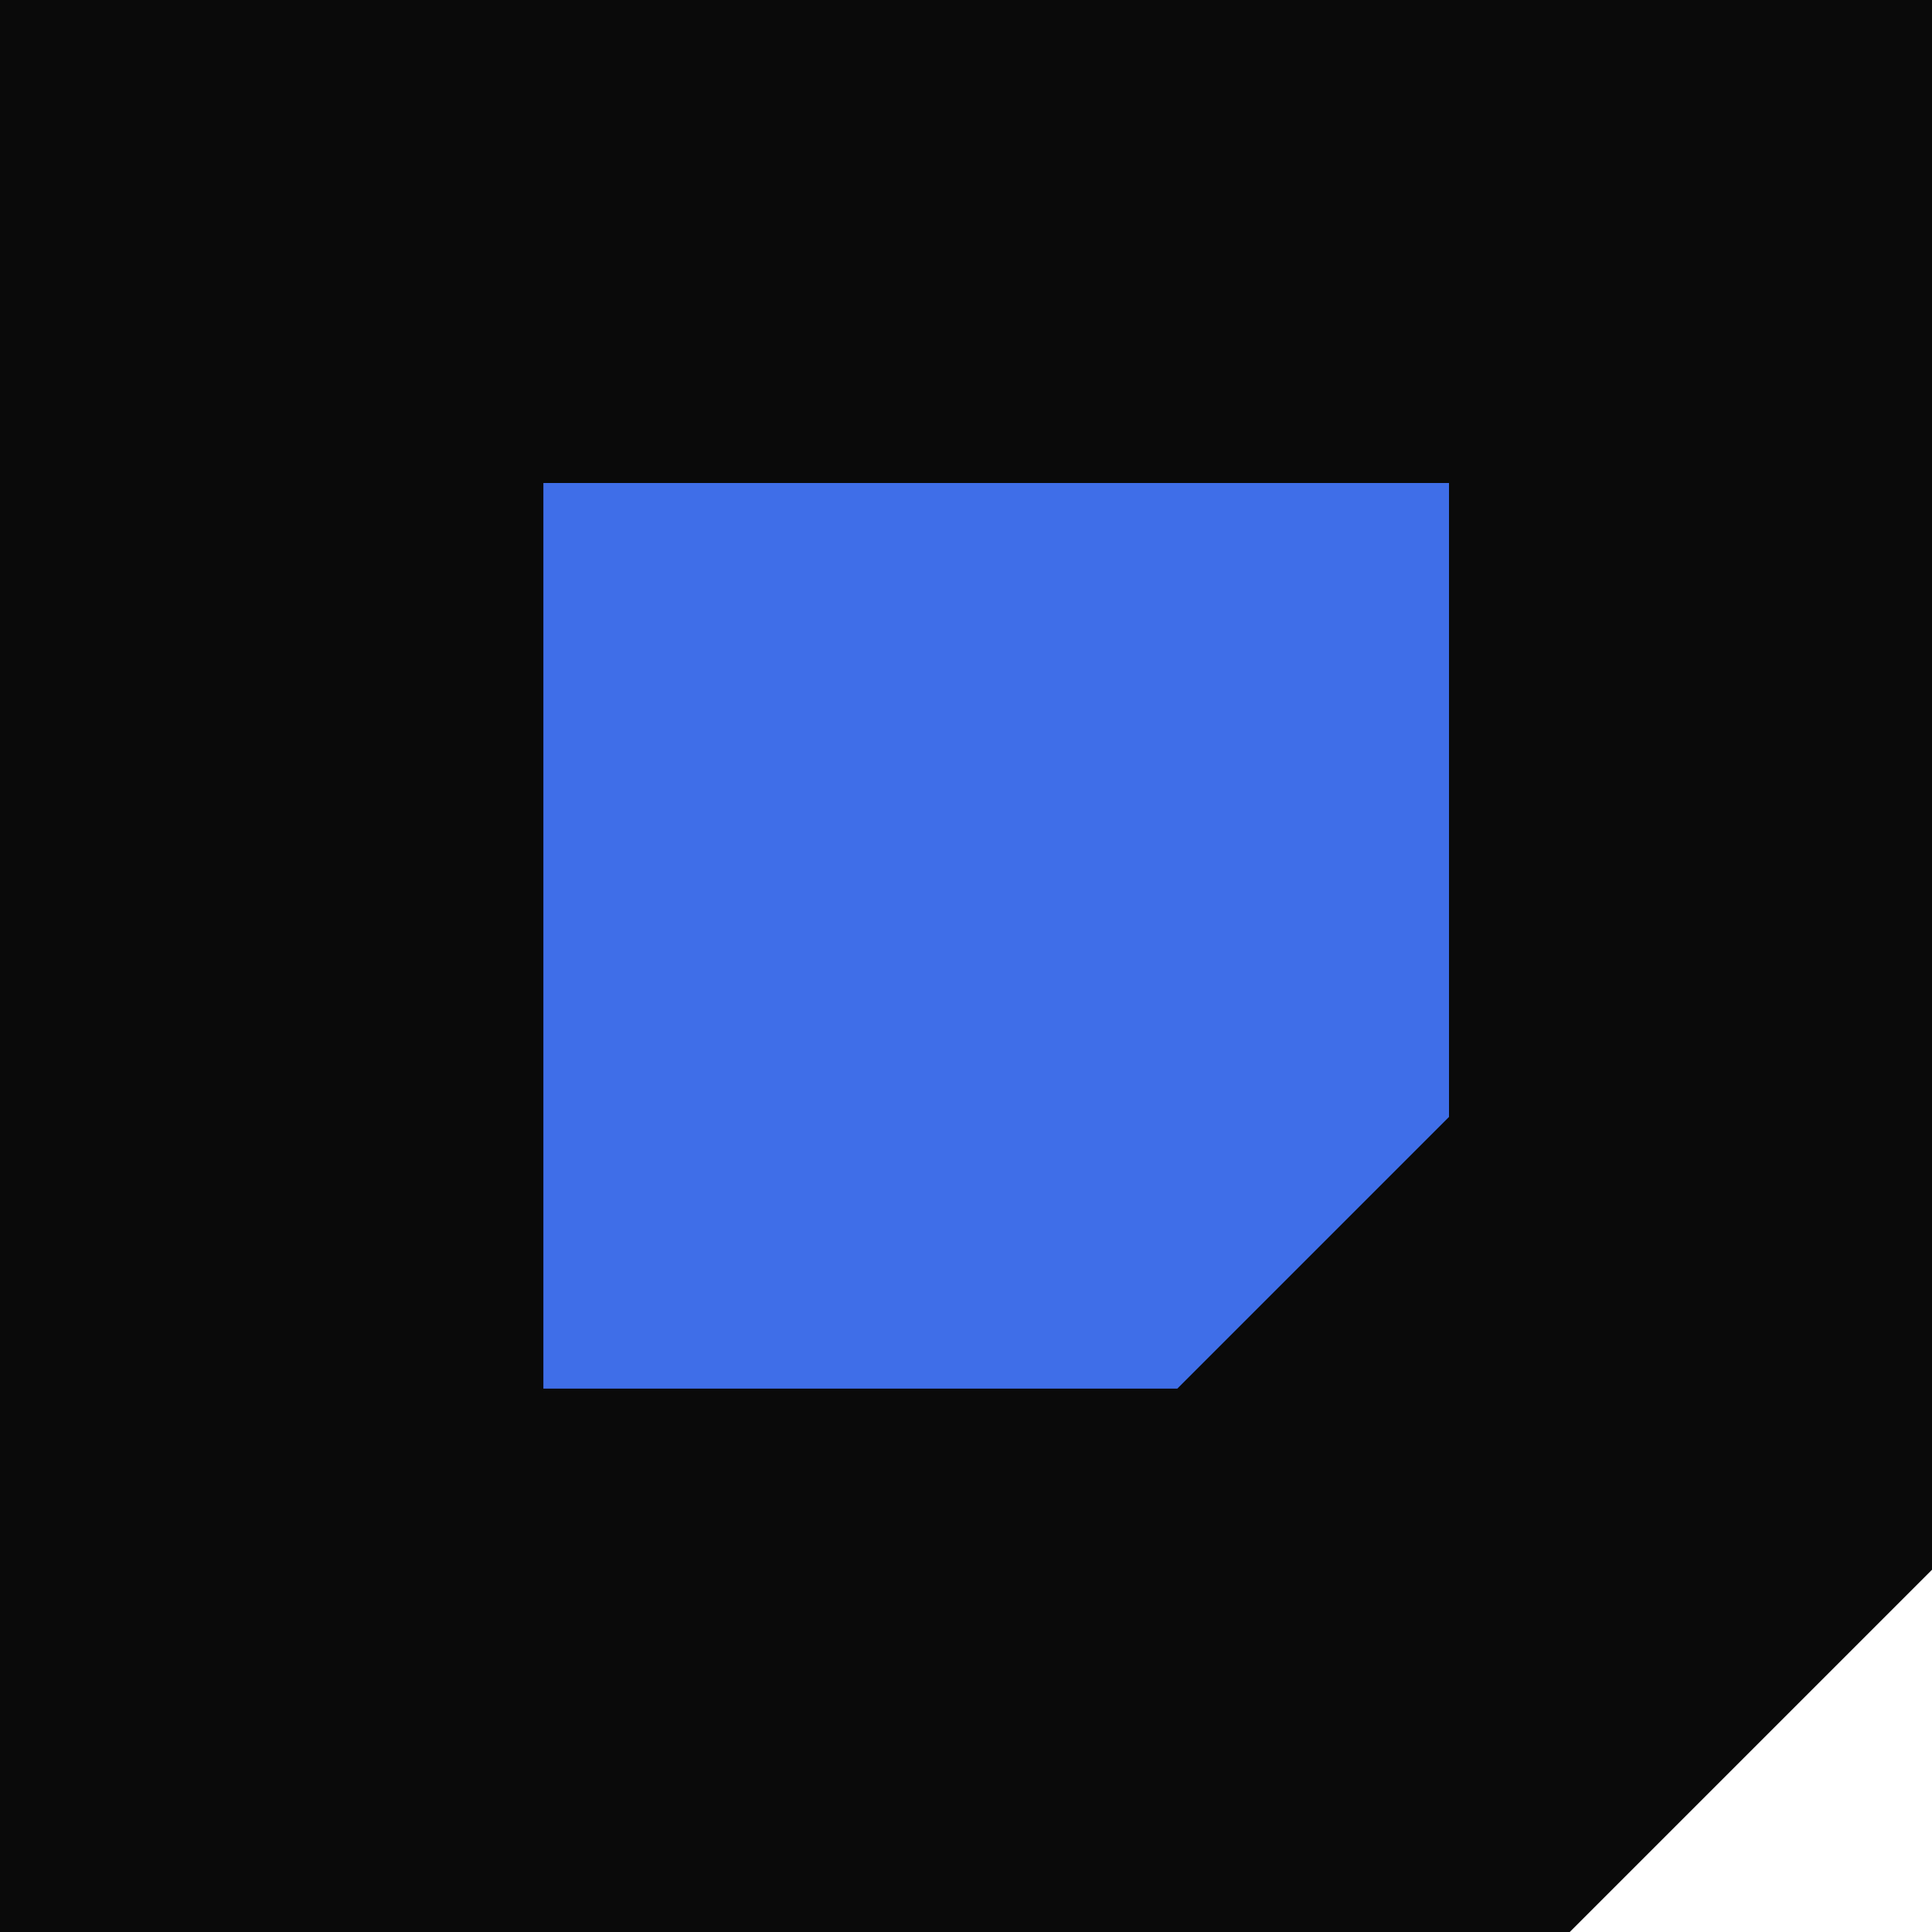
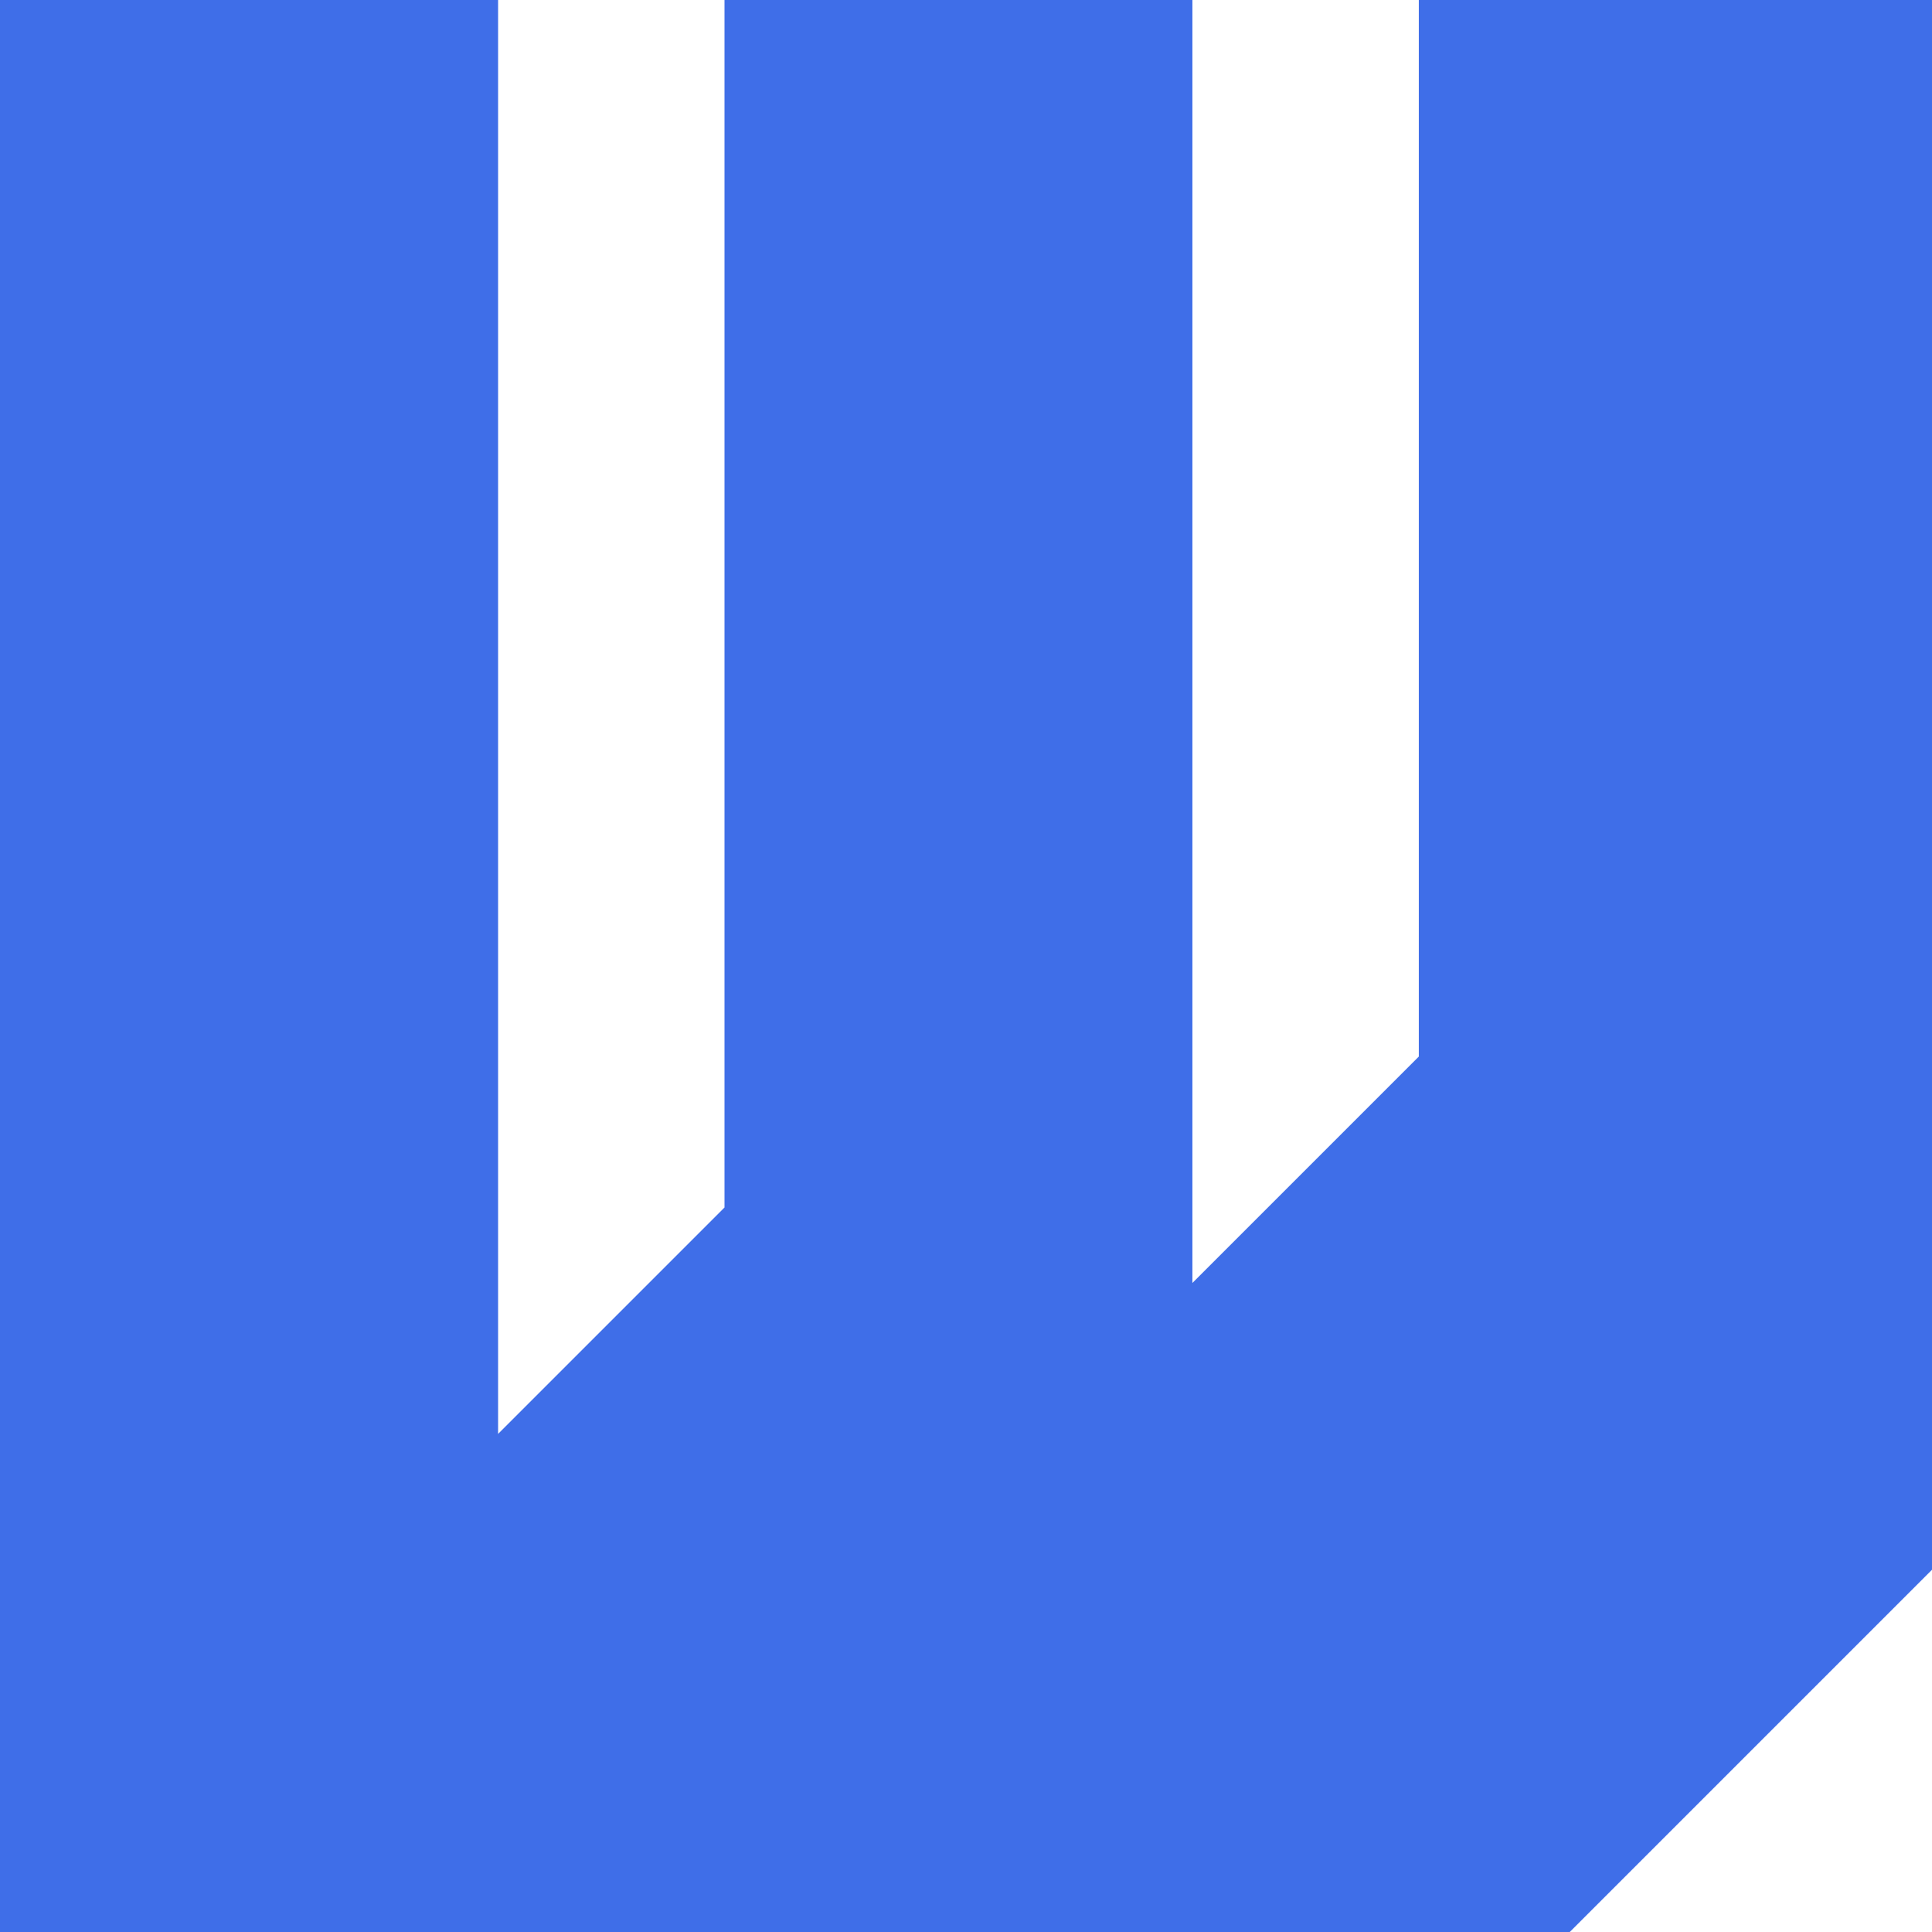
- <svg xmlns="http://www.w3.org/2000/svg" viewBox="0 0 256 256" width="256" height="256">
-   <path d="M 0 0 L 256 0 L 256 208 L 208 256 L 0 256 Z" fill="#0A0A0A" />
-   <path d="M 72 64 L 192 64 L 192 148 L 156 184 L 72 184 Z" fill="#3F6EE8" />
+ <svg xmlns="http://www.w3.org/2000/svg" width="256" height="256" viewBox="0 0 256 256">
+   <path d="M0 0h256v208l-48 48H0V0z M66 0h30v160l-30 30V0z M158 0h30v140l-30 30V0z" fill="#3F6EE8" fill-rule="evenodd" />
</svg>
